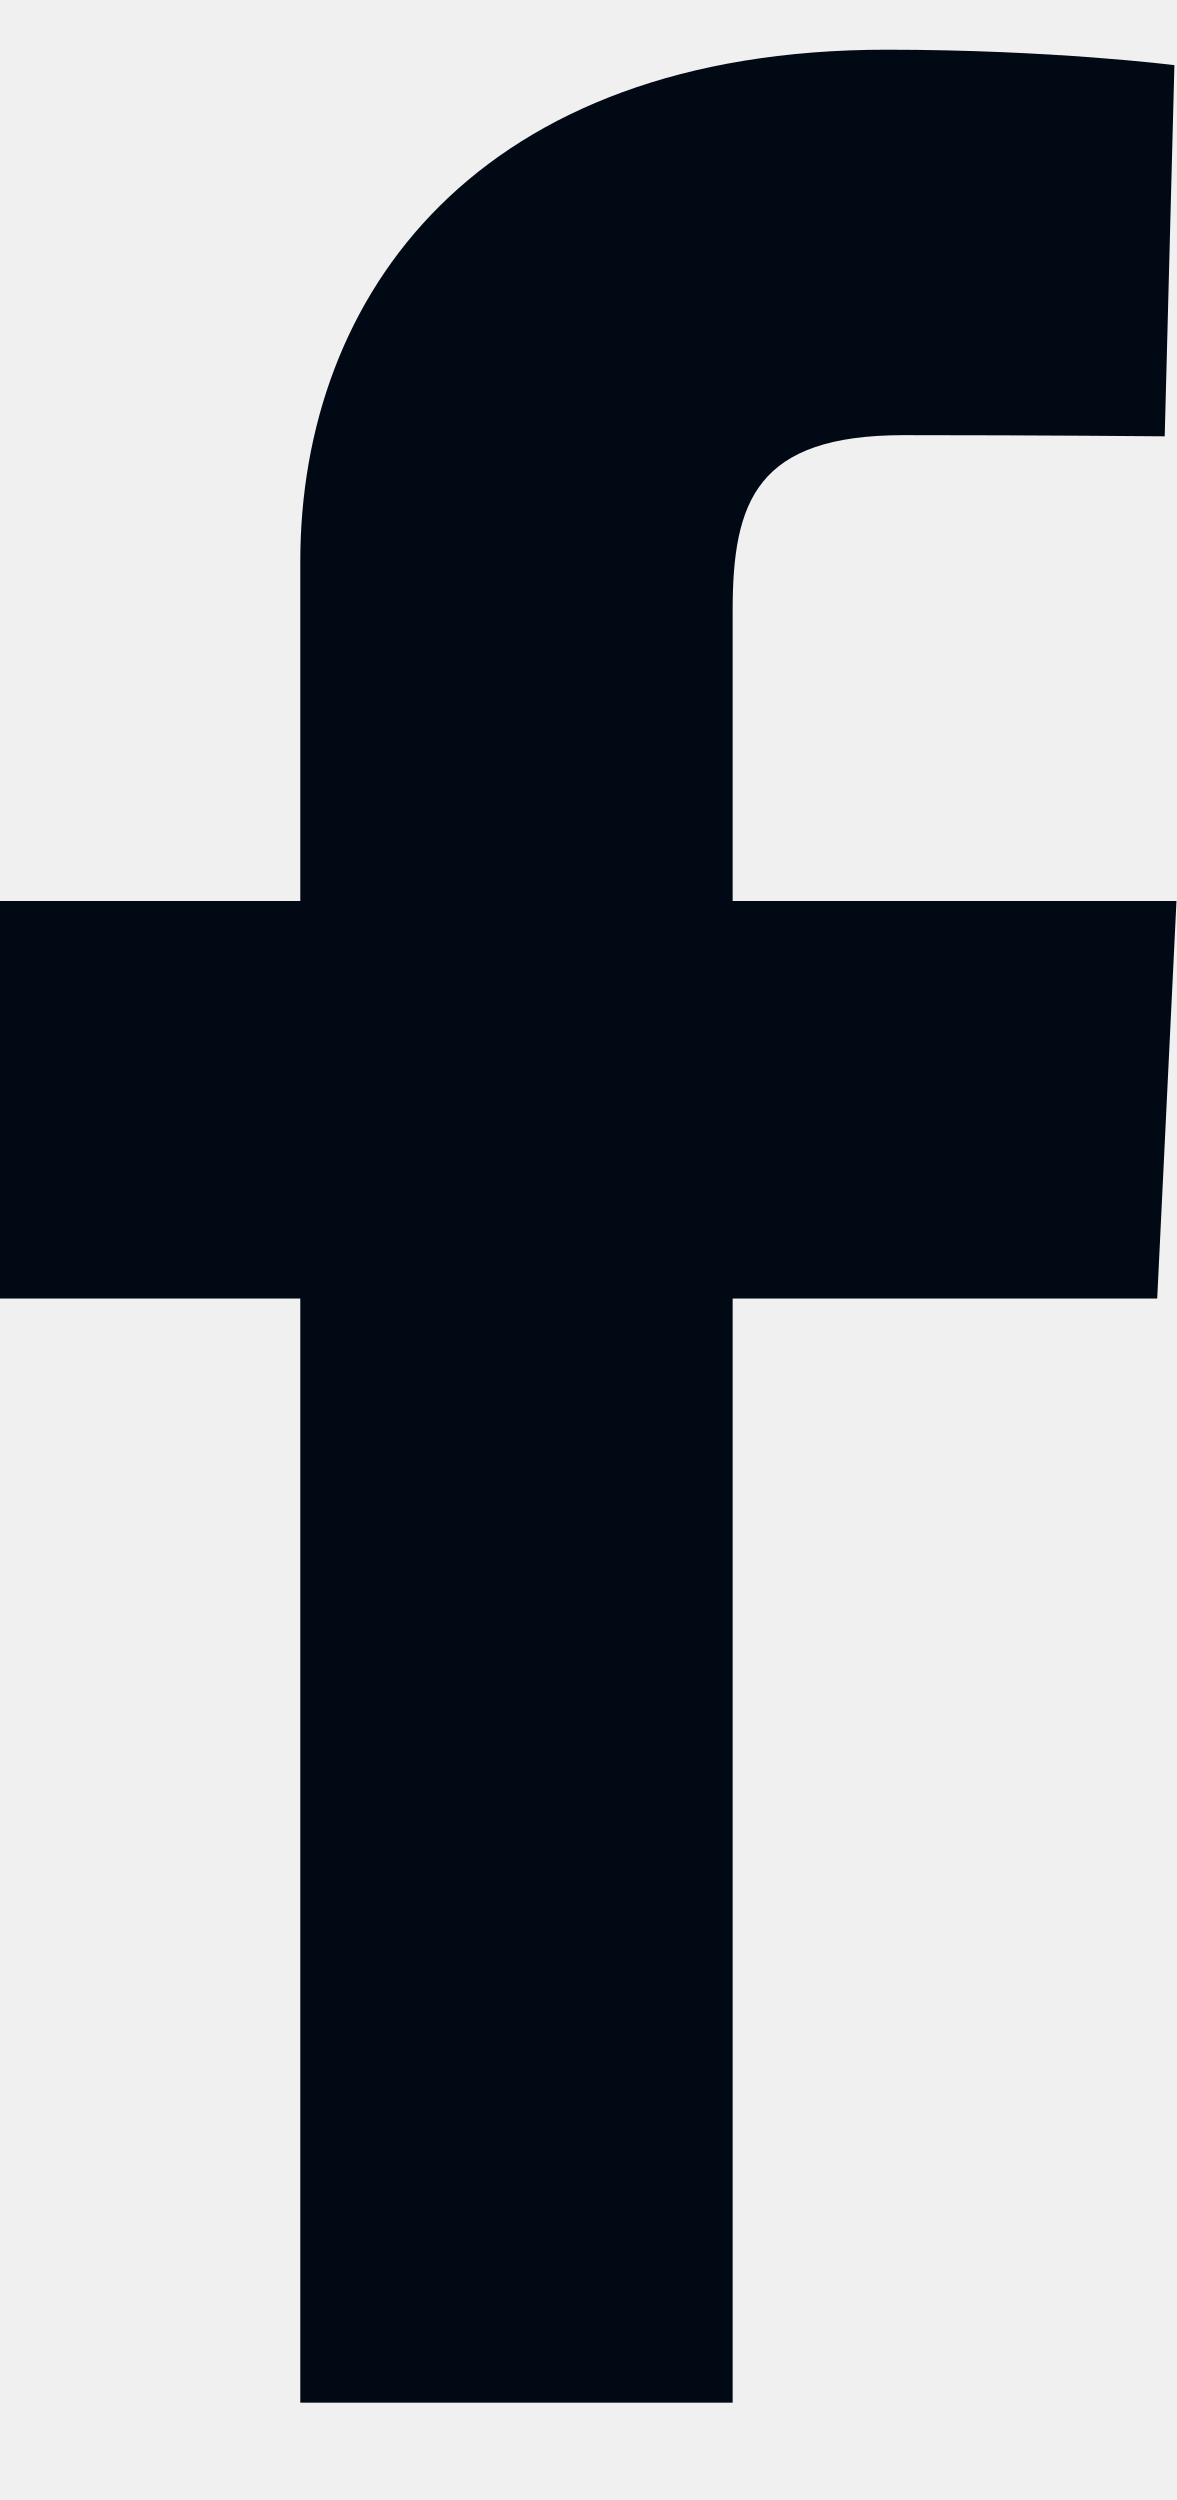
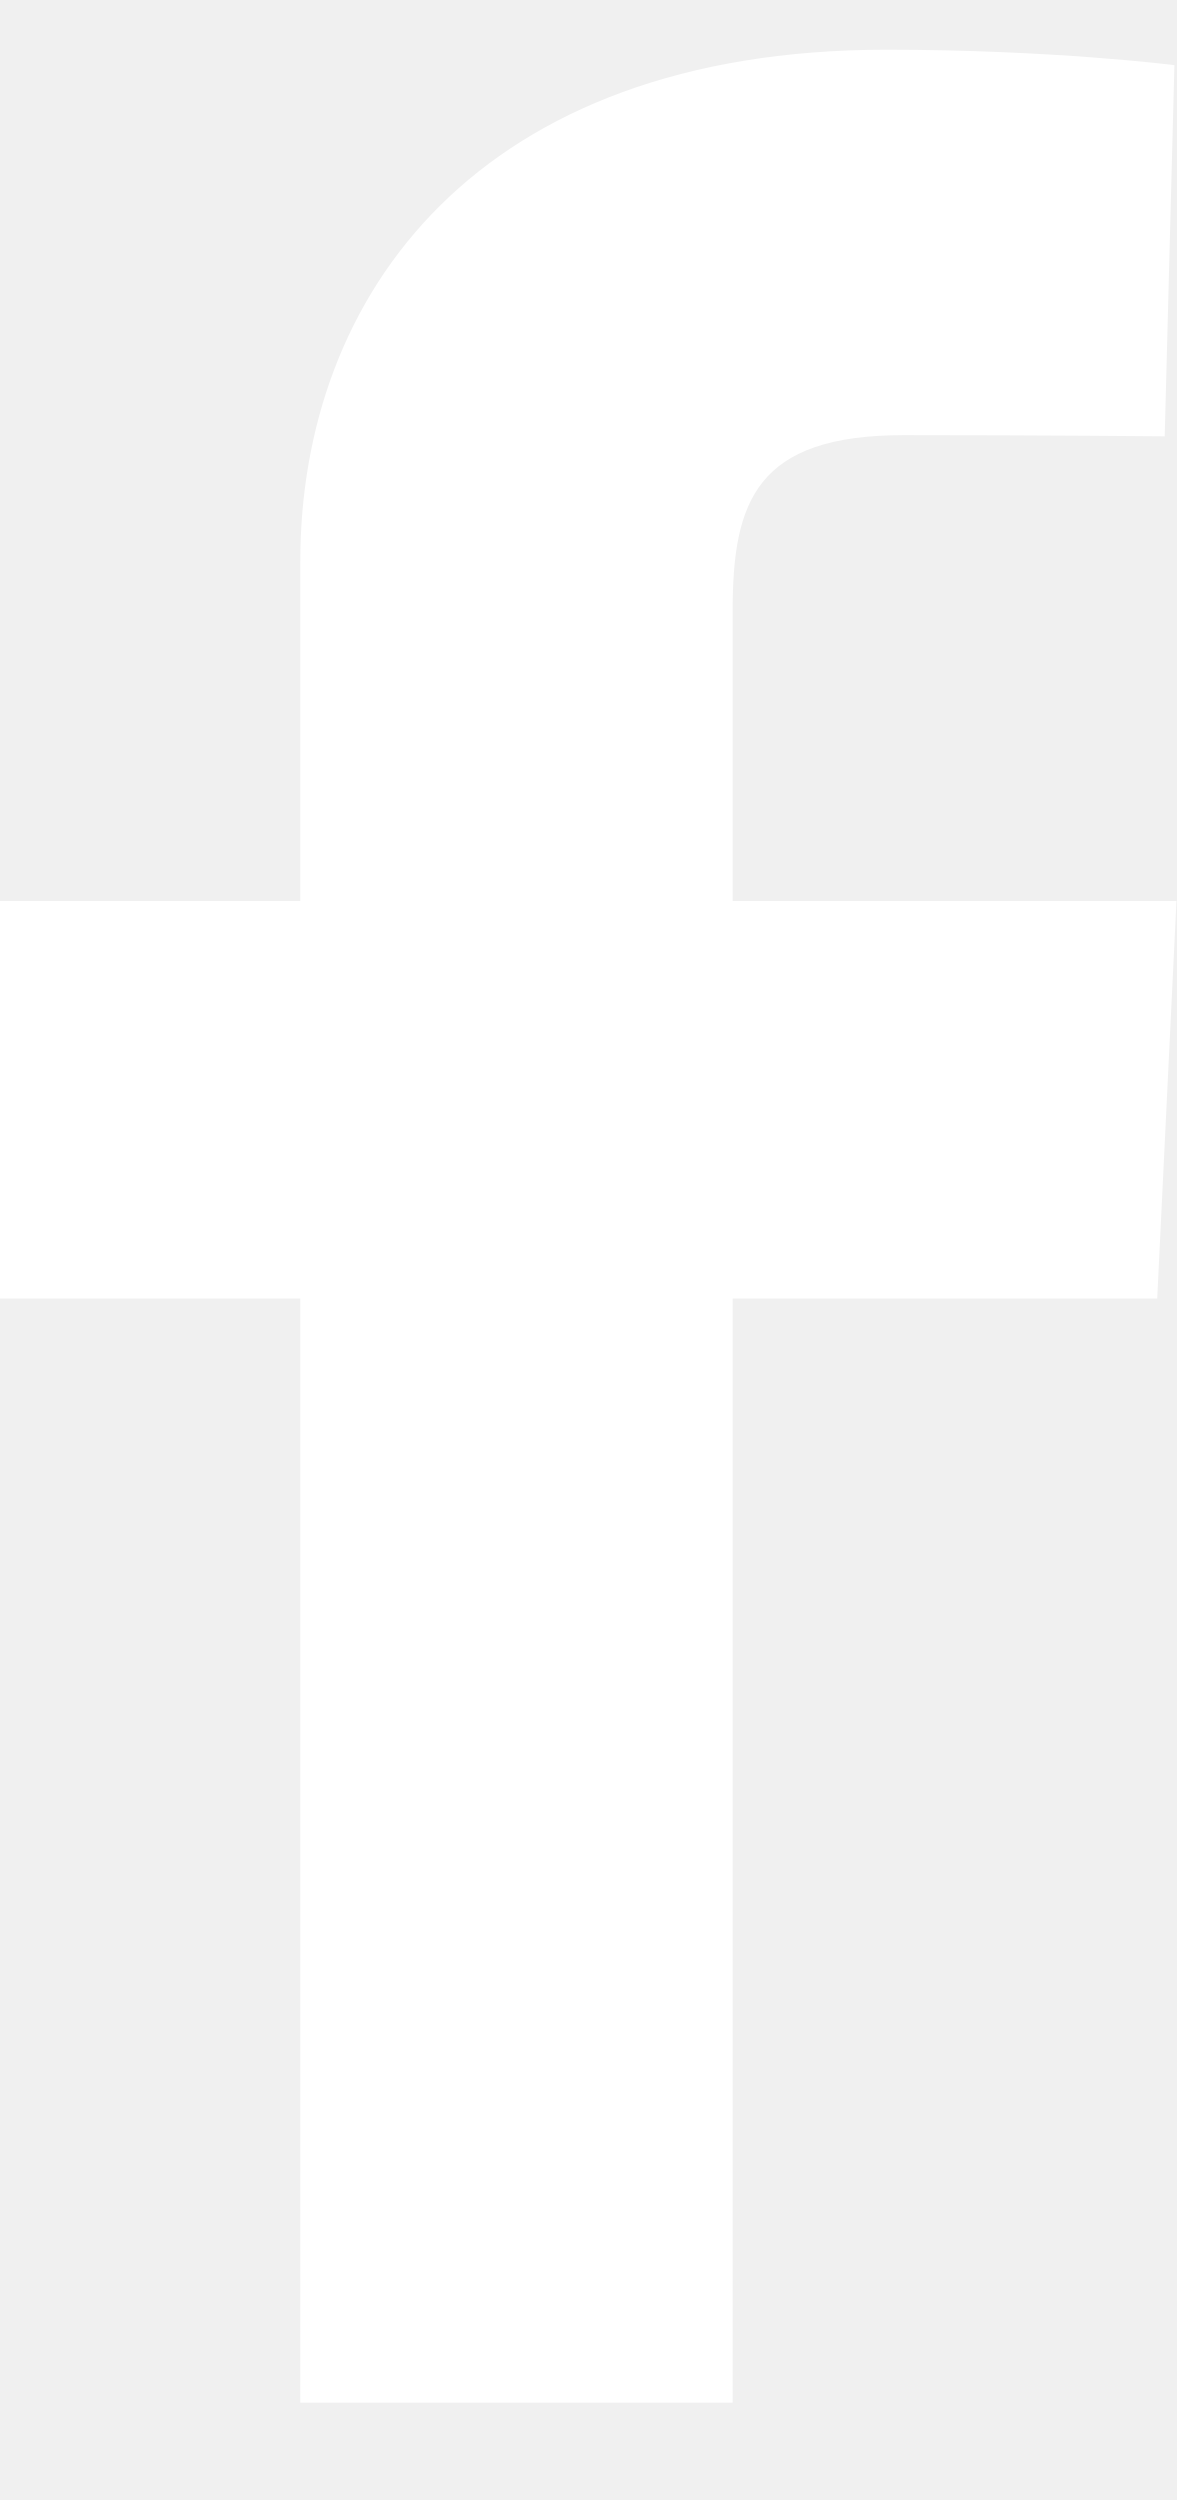
<svg xmlns="http://www.w3.org/2000/svg" width="8" height="17" viewBox="0 0 8 17" fill="none">
-   <path d="M2.042 16.338V8.83H0V6.127H2.042V3.818C2.042 2.004 3.249 0.338 6.028 0.338C7.154 0.338 7.986 0.443 7.986 0.443L7.92 2.967C7.92 2.967 7.072 2.959 6.145 2.959C5.143 2.959 4.982 3.408 4.982 4.153V6.127H8L7.869 8.83H4.982V16.338H2.042Z" fill="#010915" />
+   <path d="M2.042 16.338V8.83H0V6.127H2.042V3.818C2.042 2.004 3.249 0.338 6.028 0.338C7.154 0.338 7.986 0.443 7.986 0.443L7.92 2.967C7.92 2.967 7.072 2.959 6.145 2.959C5.143 2.959 4.982 3.408 4.982 4.153V6.127H8L7.869 8.83H4.982V16.338H2.042Z" fill="white" />
</svg>
